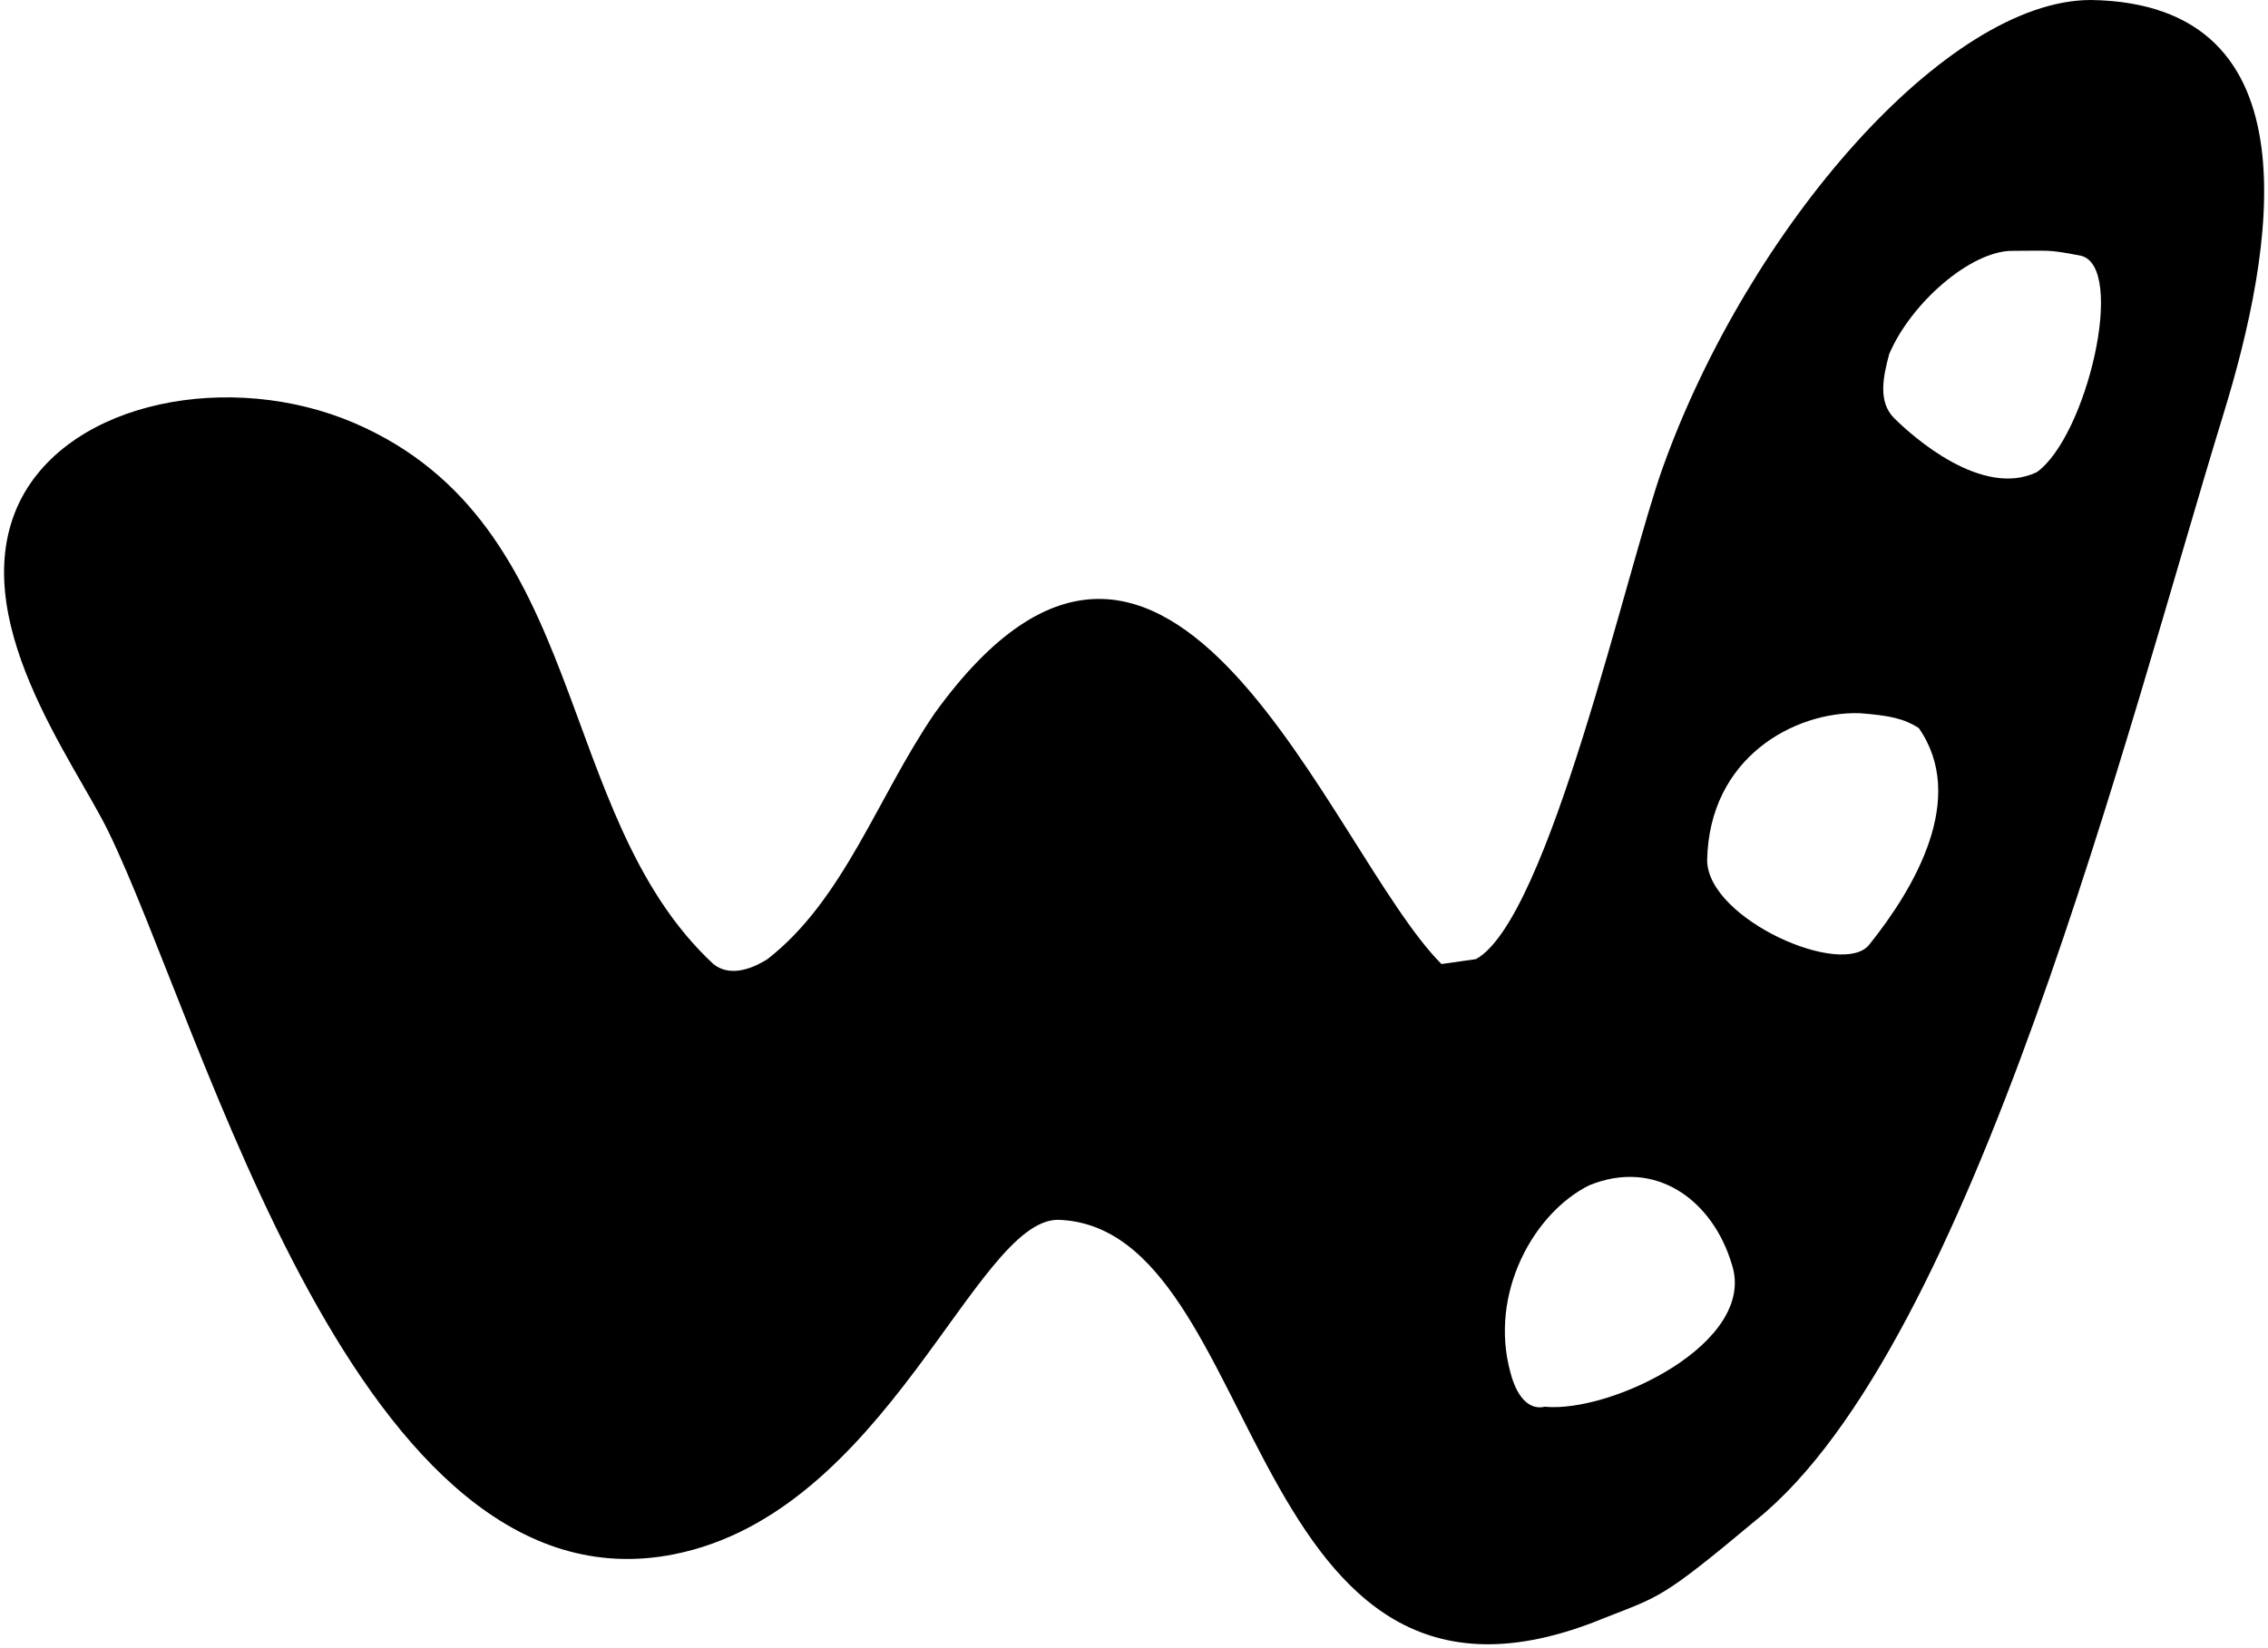
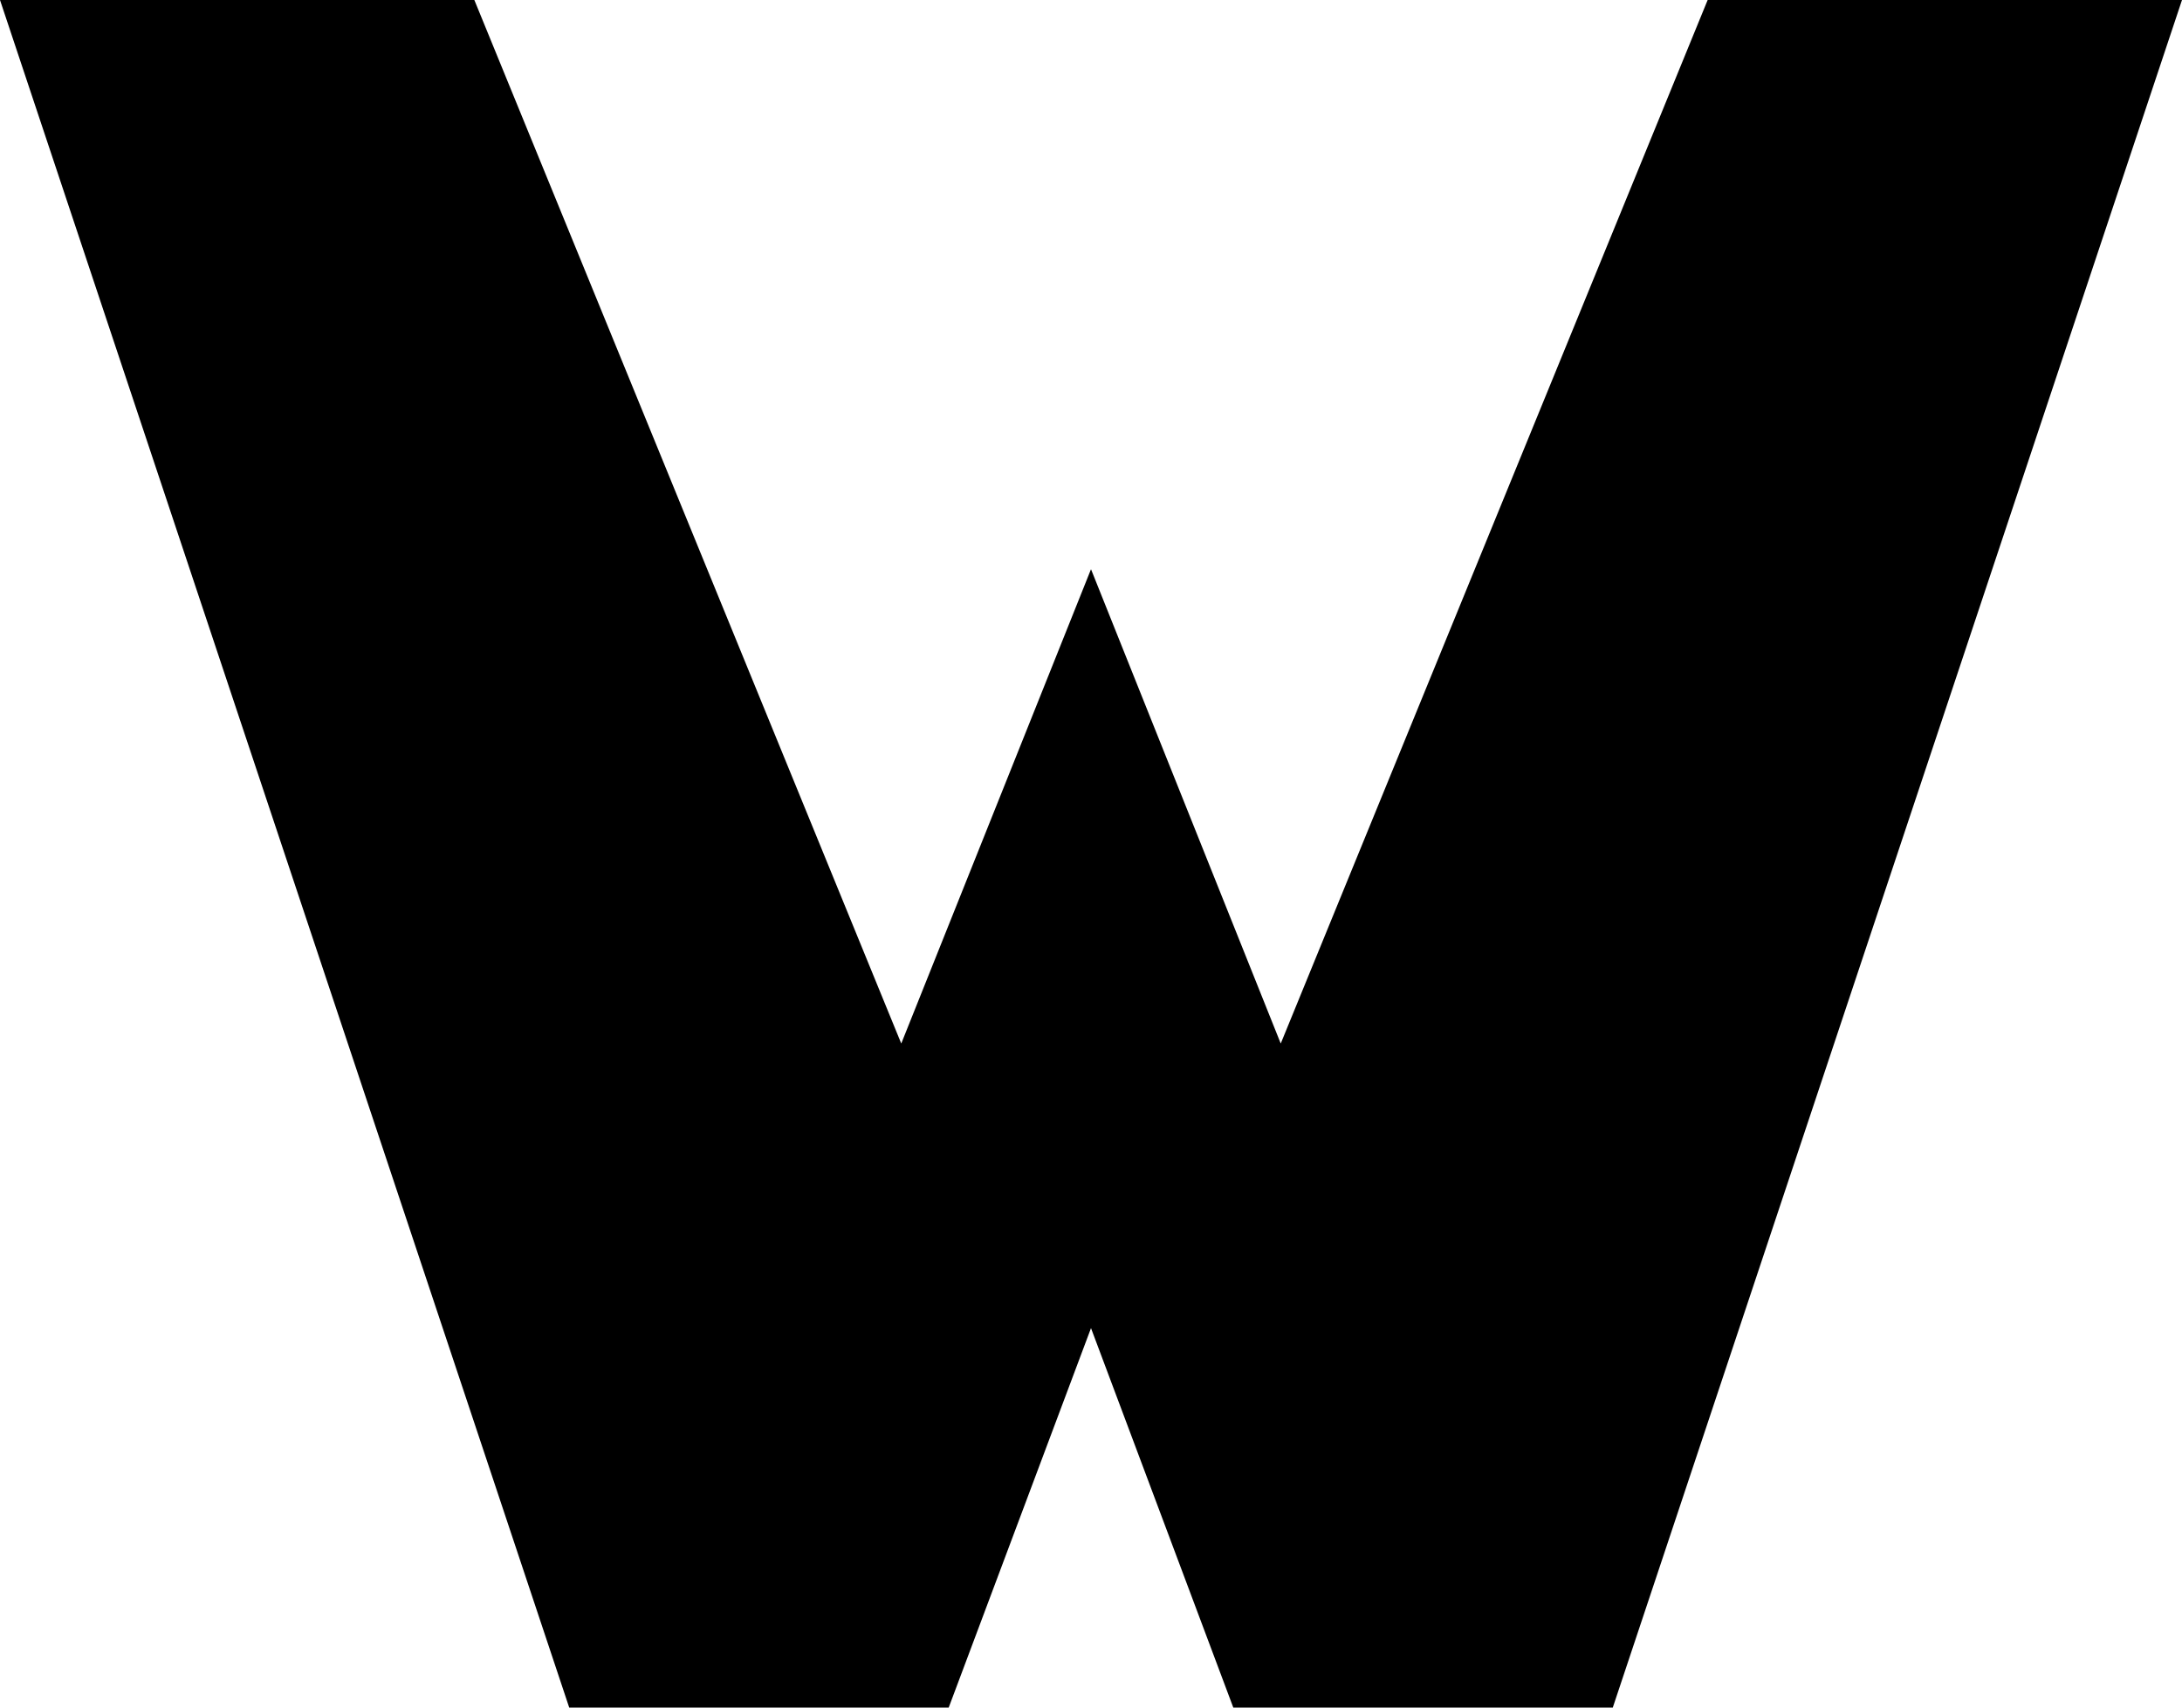
- <svg xmlns="http://www.w3.org/2000/svg" viewBox="0 0 461 335">
-   <path fill-rule="evenodd" fill="currentColor" d="M424.999,0.0 C471.532,0.71 461.963,51.566 452.0,84.0 C432.298,148.135 400.994,273.552 356.999,308.999 C337.673,325.151 337.497,324.46 326.0,328.999 C252.135,359.390 257.716,249.164 214.999,248.0 C198.169,248.130 180.2,307.441 136.999,316.0 C72.604,328.816 41.681,209.351 22.0,169.0 C14.960,154.568 -7.377,125.41 3.999,101.999 C14.234,81.273 47.124,75.310 71.999,85.999 C120.149,106.690 112.100,165.387 144.999,195.999 C147.997,198.43 152.185,197.412 156.0,194.999 C171.565,182.886 178.371,161.98 189.999,144.999 C237.948,78.617 270.335,173.299 292.999,195.999 C295.333,195.666 297.666,195.333 299.999,194.999 C314.814,186.919 330.590,115.651 338.0,95.0 C355.441,46.383 395.636,0.0 424.999,0.0 ZM409.0,51.0 C400.580,51.0 388.416,61.586 384.0,71.999 C382.751,76.632 381.697,81.697 385.0,85.0 C388.774,88.774 402.862,101.306 414.0,95.999 C424.162,88.723 432.242,54.326 423.0,51.999 C416.104,50.663 416.7,51.0 409.0,51.0 ZM377.999,144.999 C364.849,144.615 347.349,153.922 346.999,174.999 C347.242,186.952 374.634,198.97 379.999,192.0 C389.11,180.612 399.973,162.273 390.0,148.0 C386.990,146.10 384.131,145.466 377.999,144.999 ZM322.999,240.999 C311.805,246.574 302.618,262.87 306.999,278.999 C308.498,284.760 311.265,286.66 314.0,286.0 C327.438,287.32 357.320,272.96 352.0,257.0 C348.156,244.106 336.6,235.404 322.999,240.999 Z" />
+ <svg xmlns="http://www.w3.org/2000/svg" viewBox="9 15 46 36">
+   <path fill-rule="evenodd" clip-rule="evenodd" fill="currentColor" d="M9 15H19L28 37L32 27L36 37L45 15H55L43 51H35L32 43L29 51H21Z" />
</svg>
